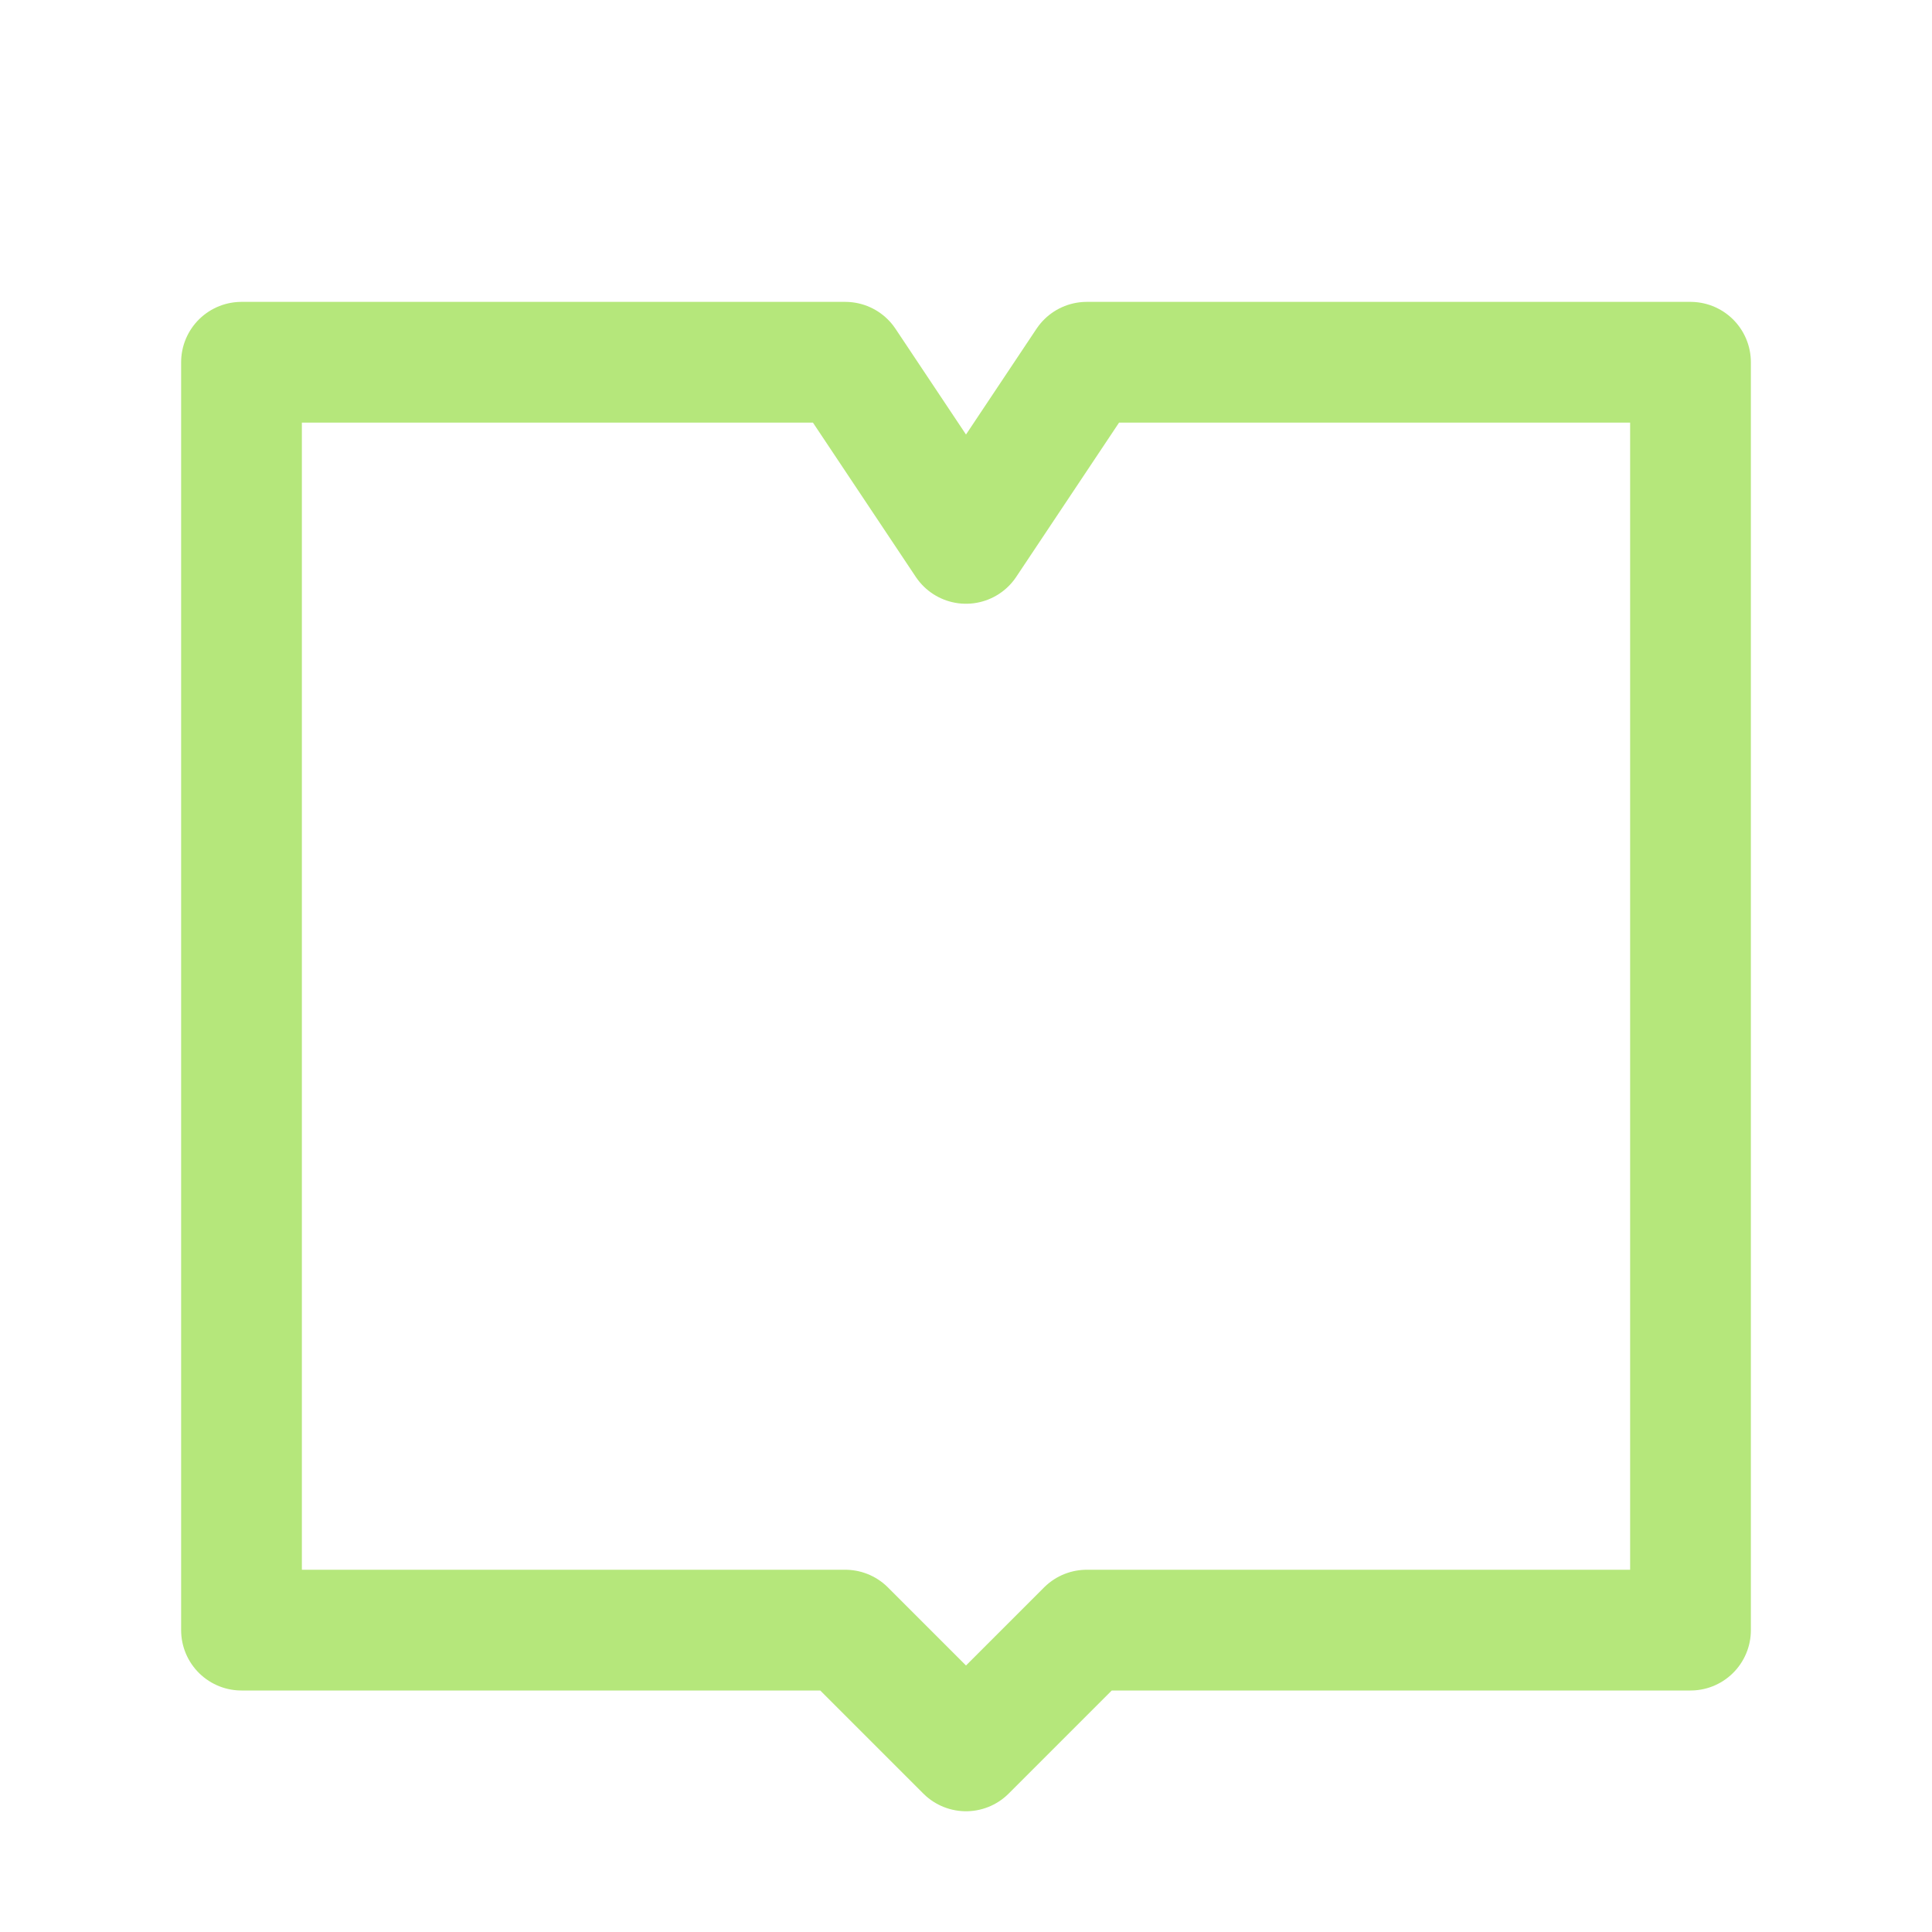
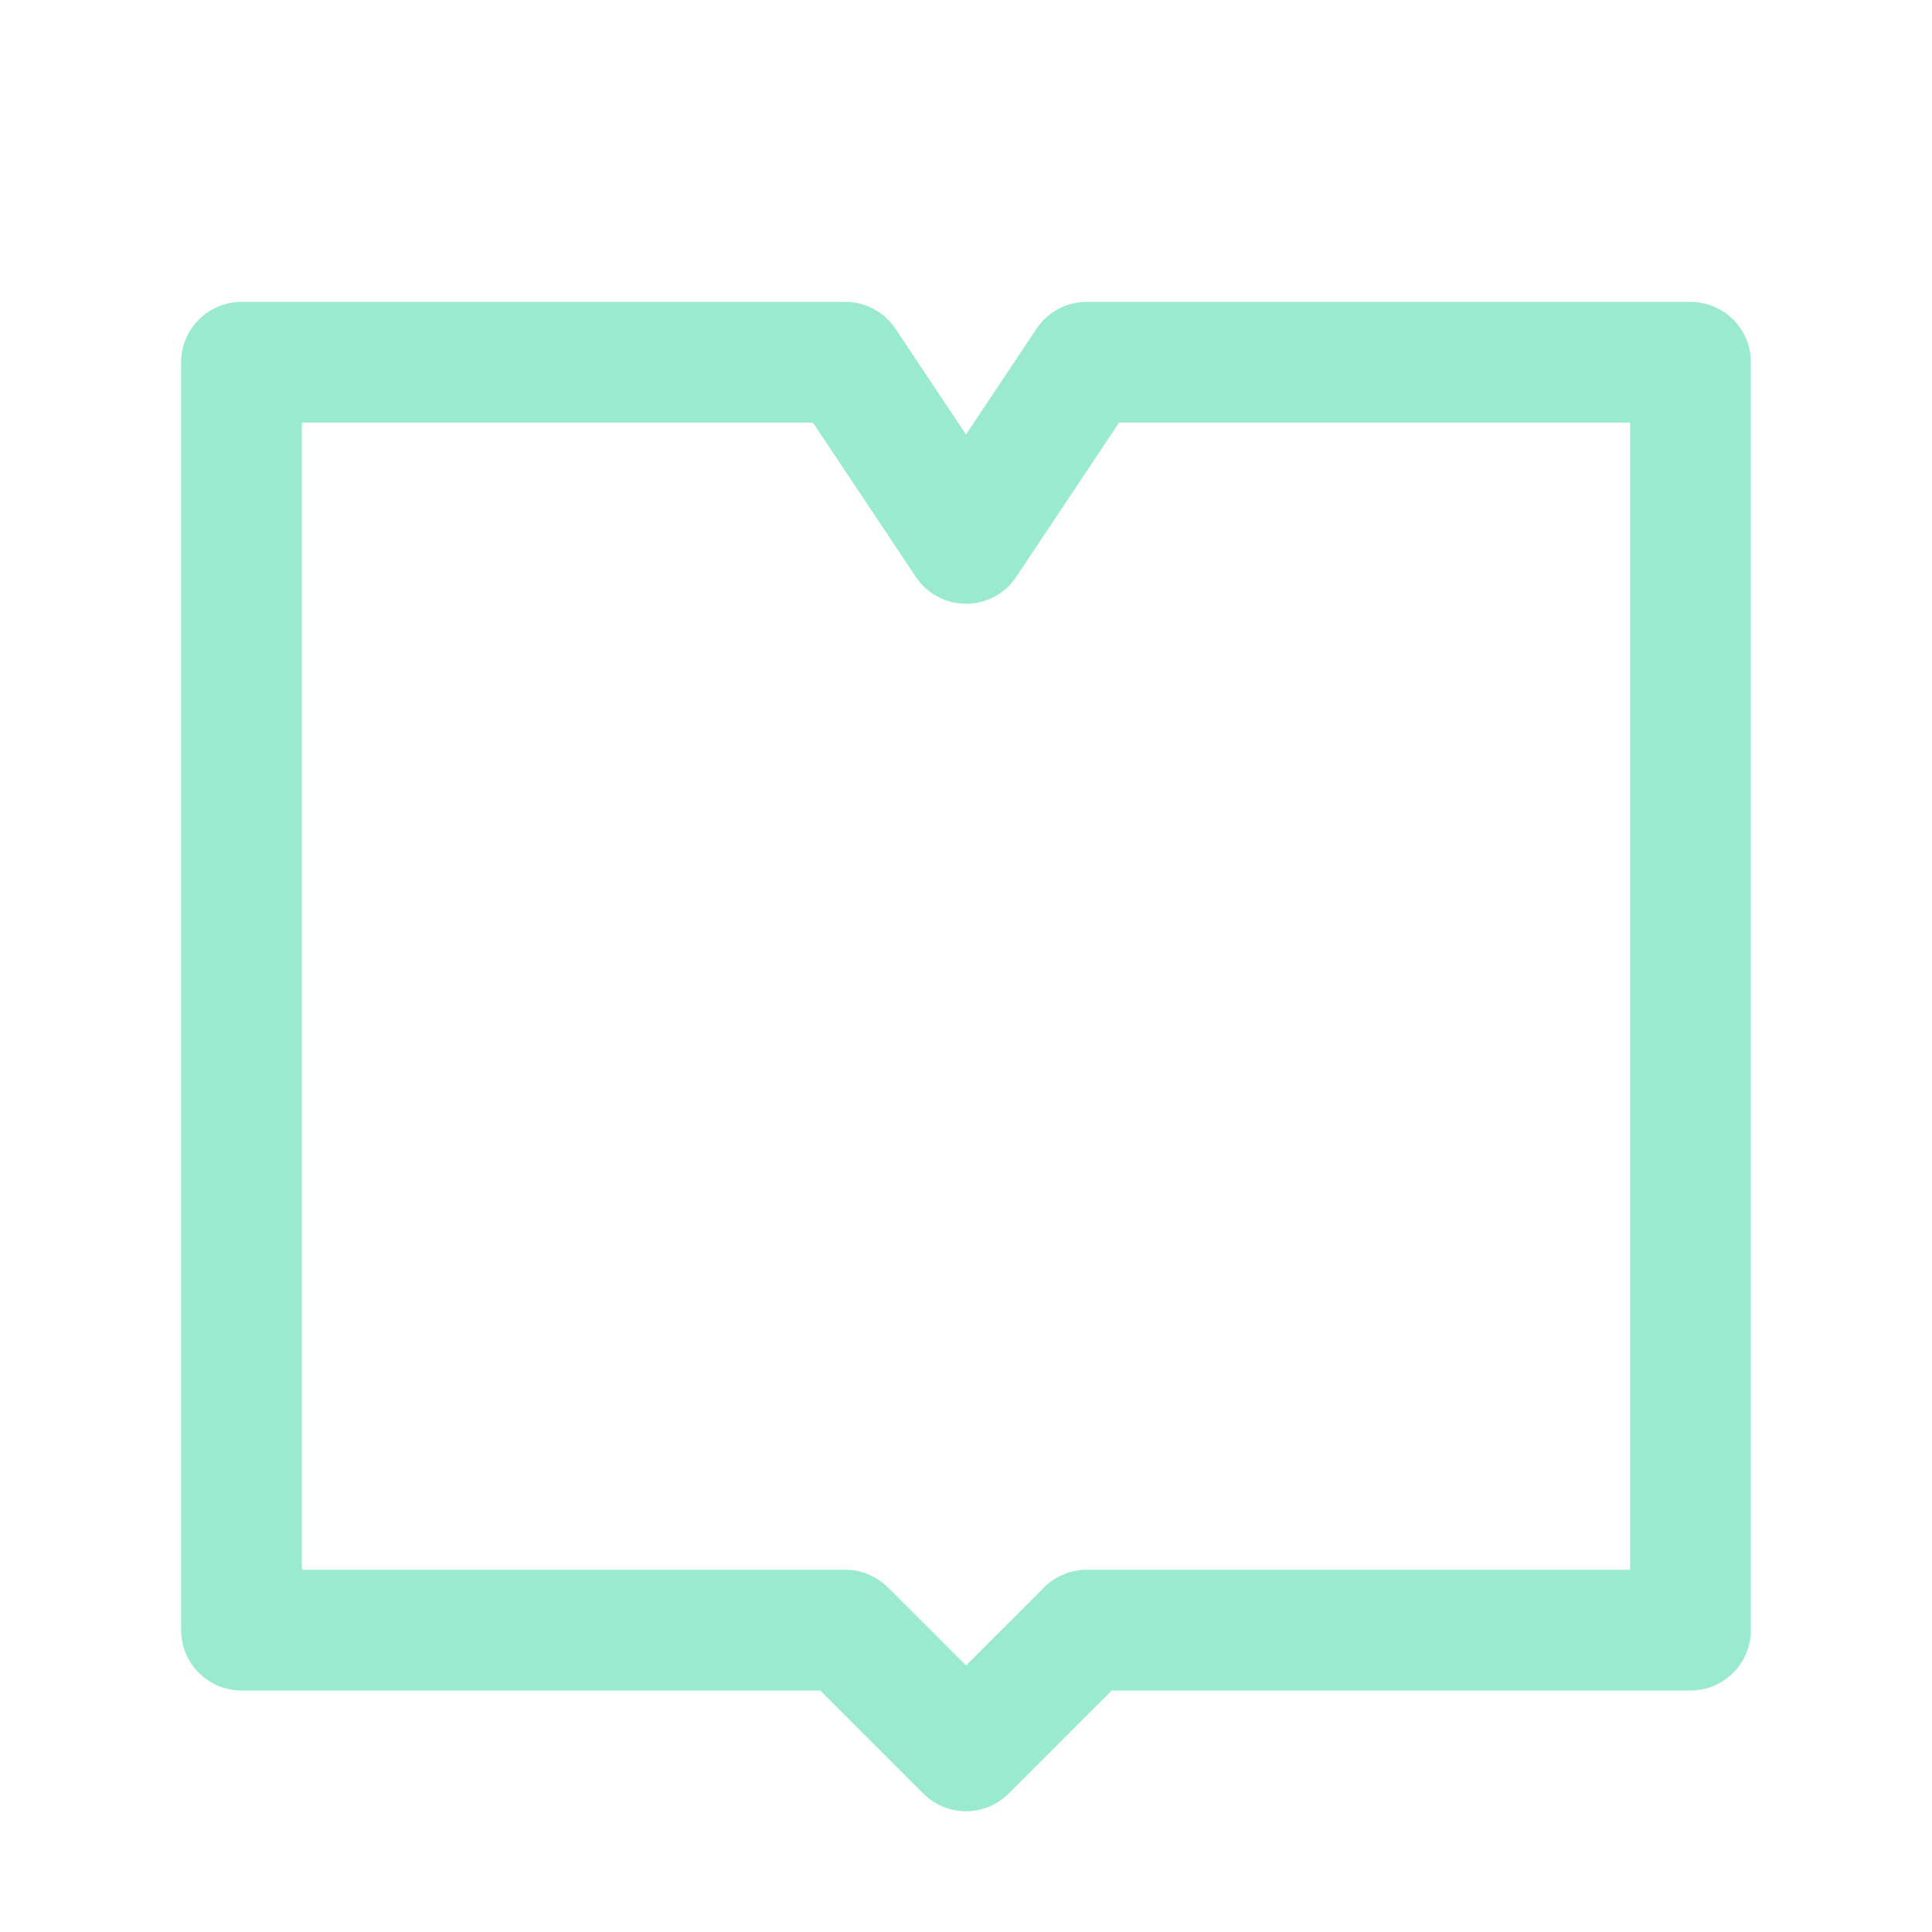
<svg xmlns="http://www.w3.org/2000/svg" width="32" height="32" viewBox="0 0 32 32">
-   <path d="M4 6h10l2 3 2-3h10v21H18l-2 2-2-2H4z" fill="none" stroke="#b5e77b" stroke-width="2" stroke-linejoin="round" />
+   <path d="M4 6h10l2 3 2-3h10v21H18l-2 2-2-2H4z" fill="none" stroke="#99ead0" stroke-width="2" stroke-linejoin="round" />
</svg>
